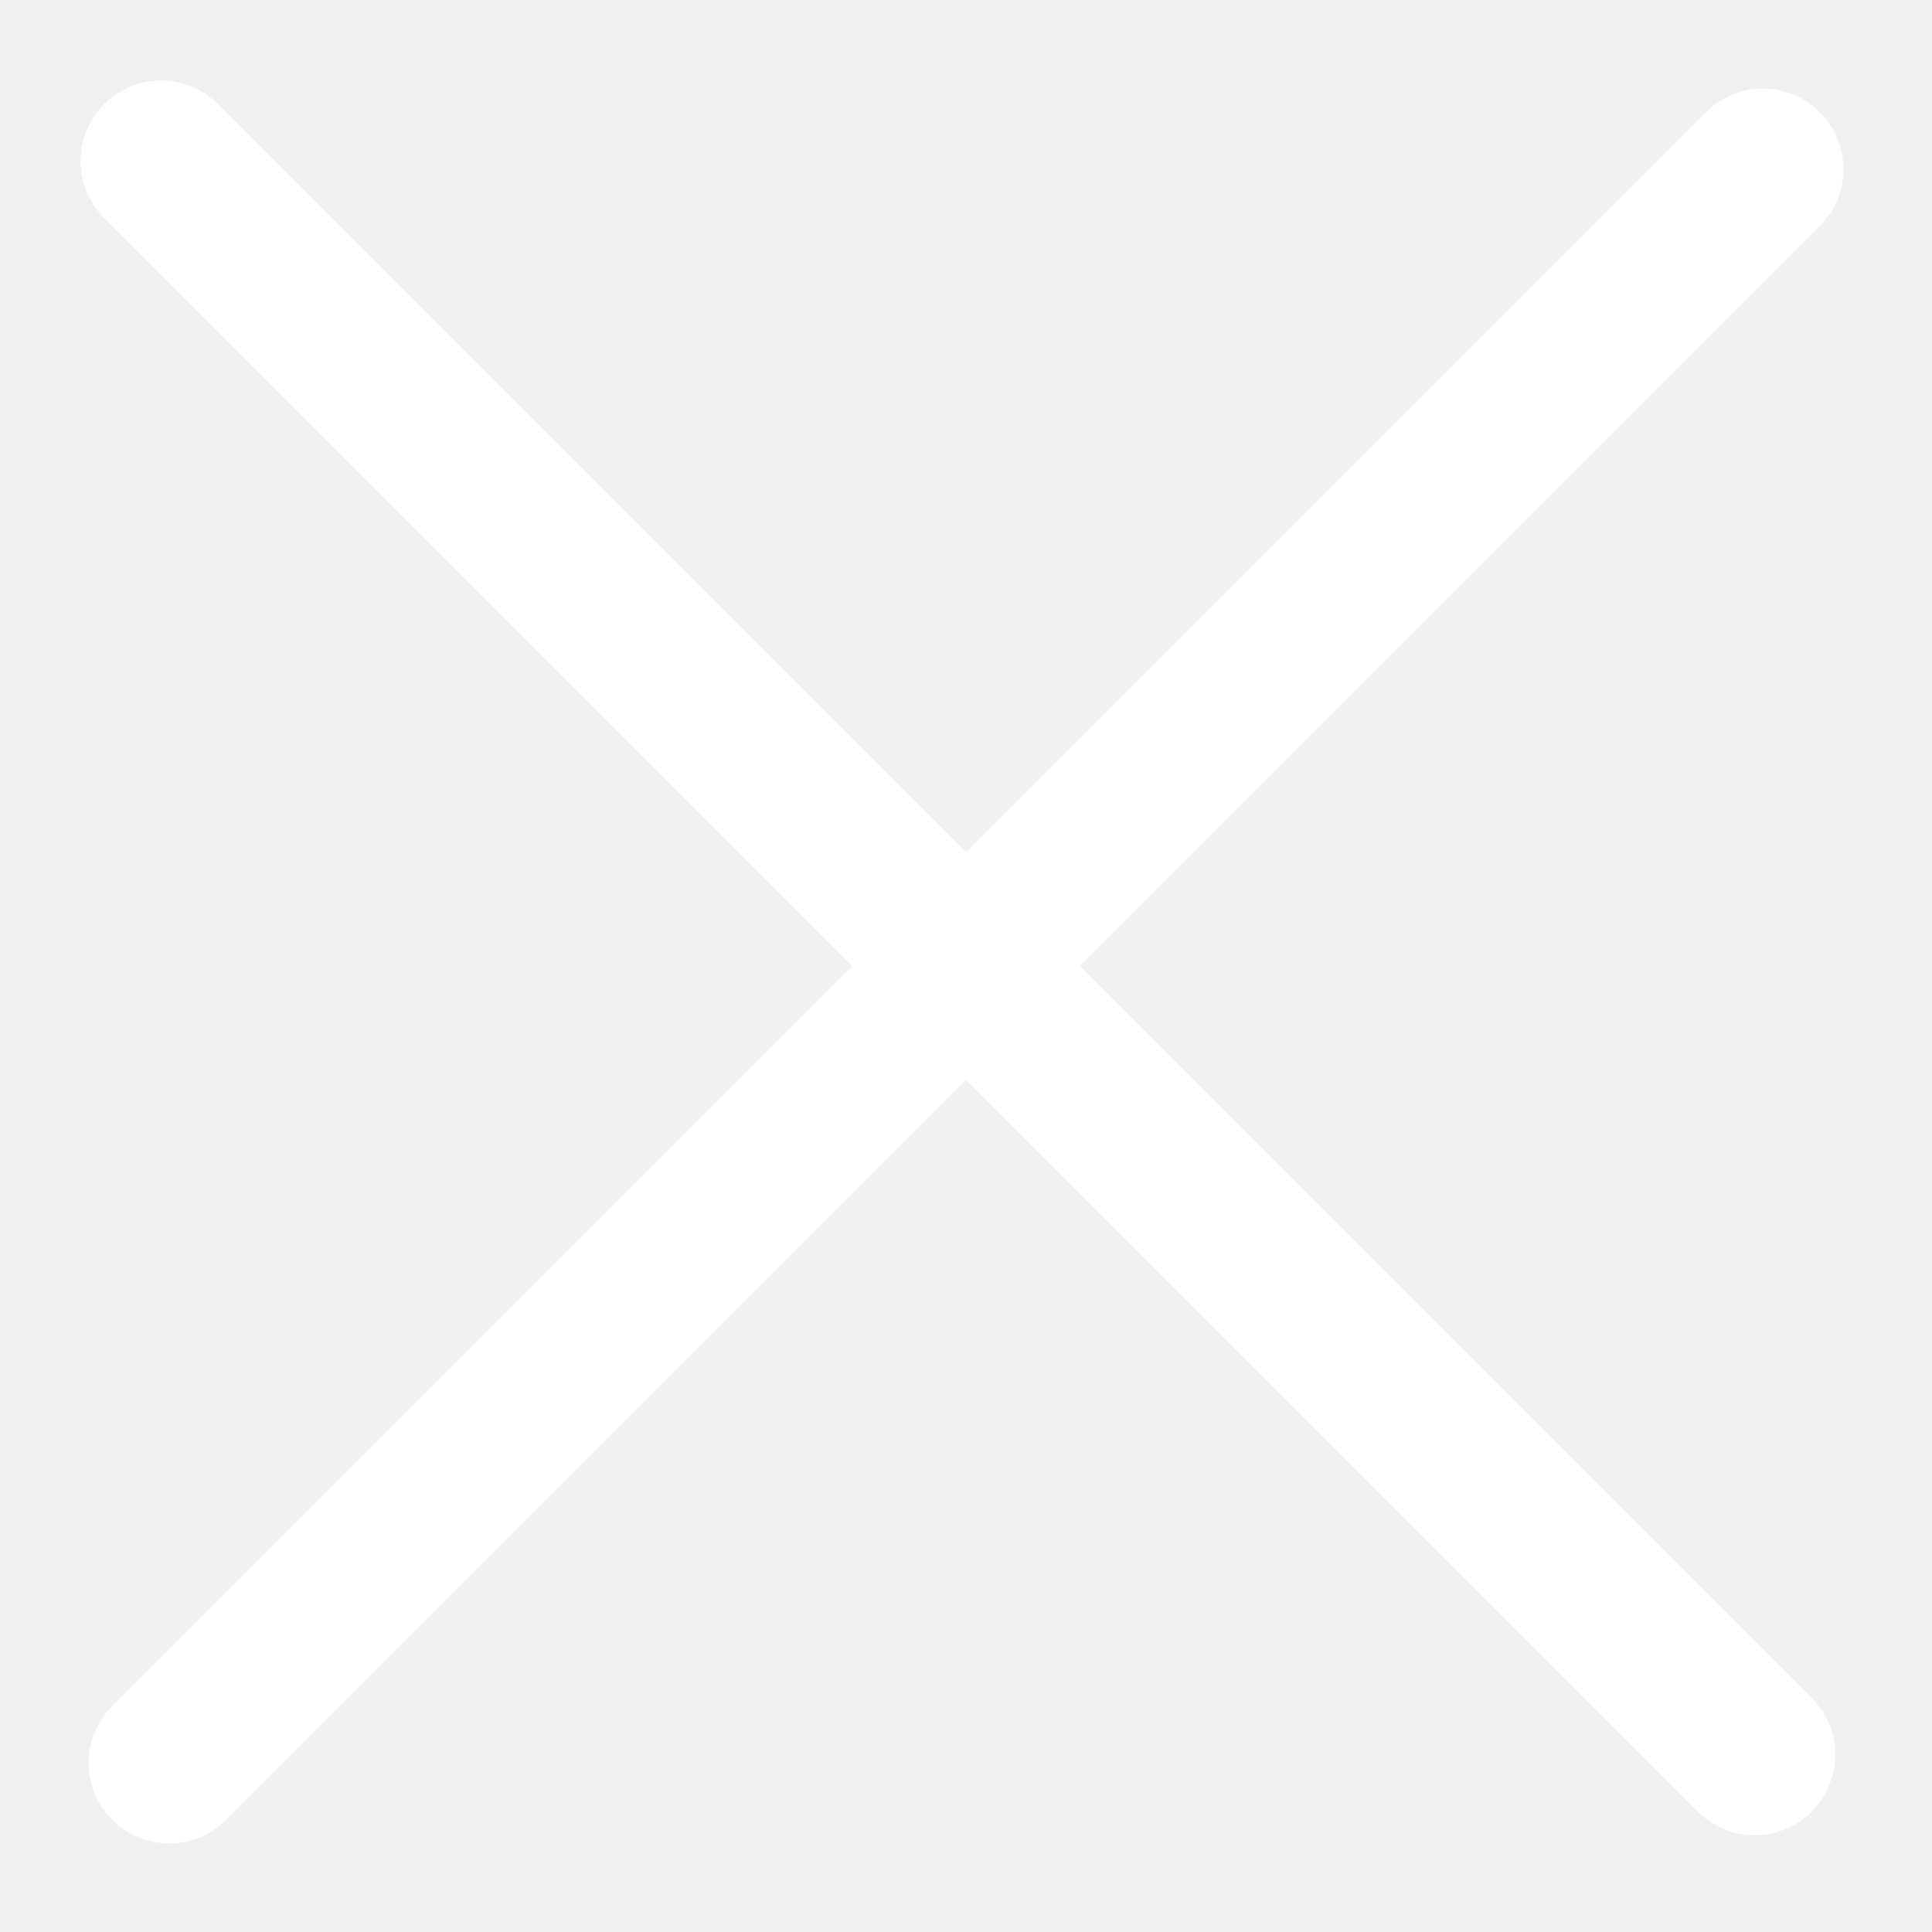
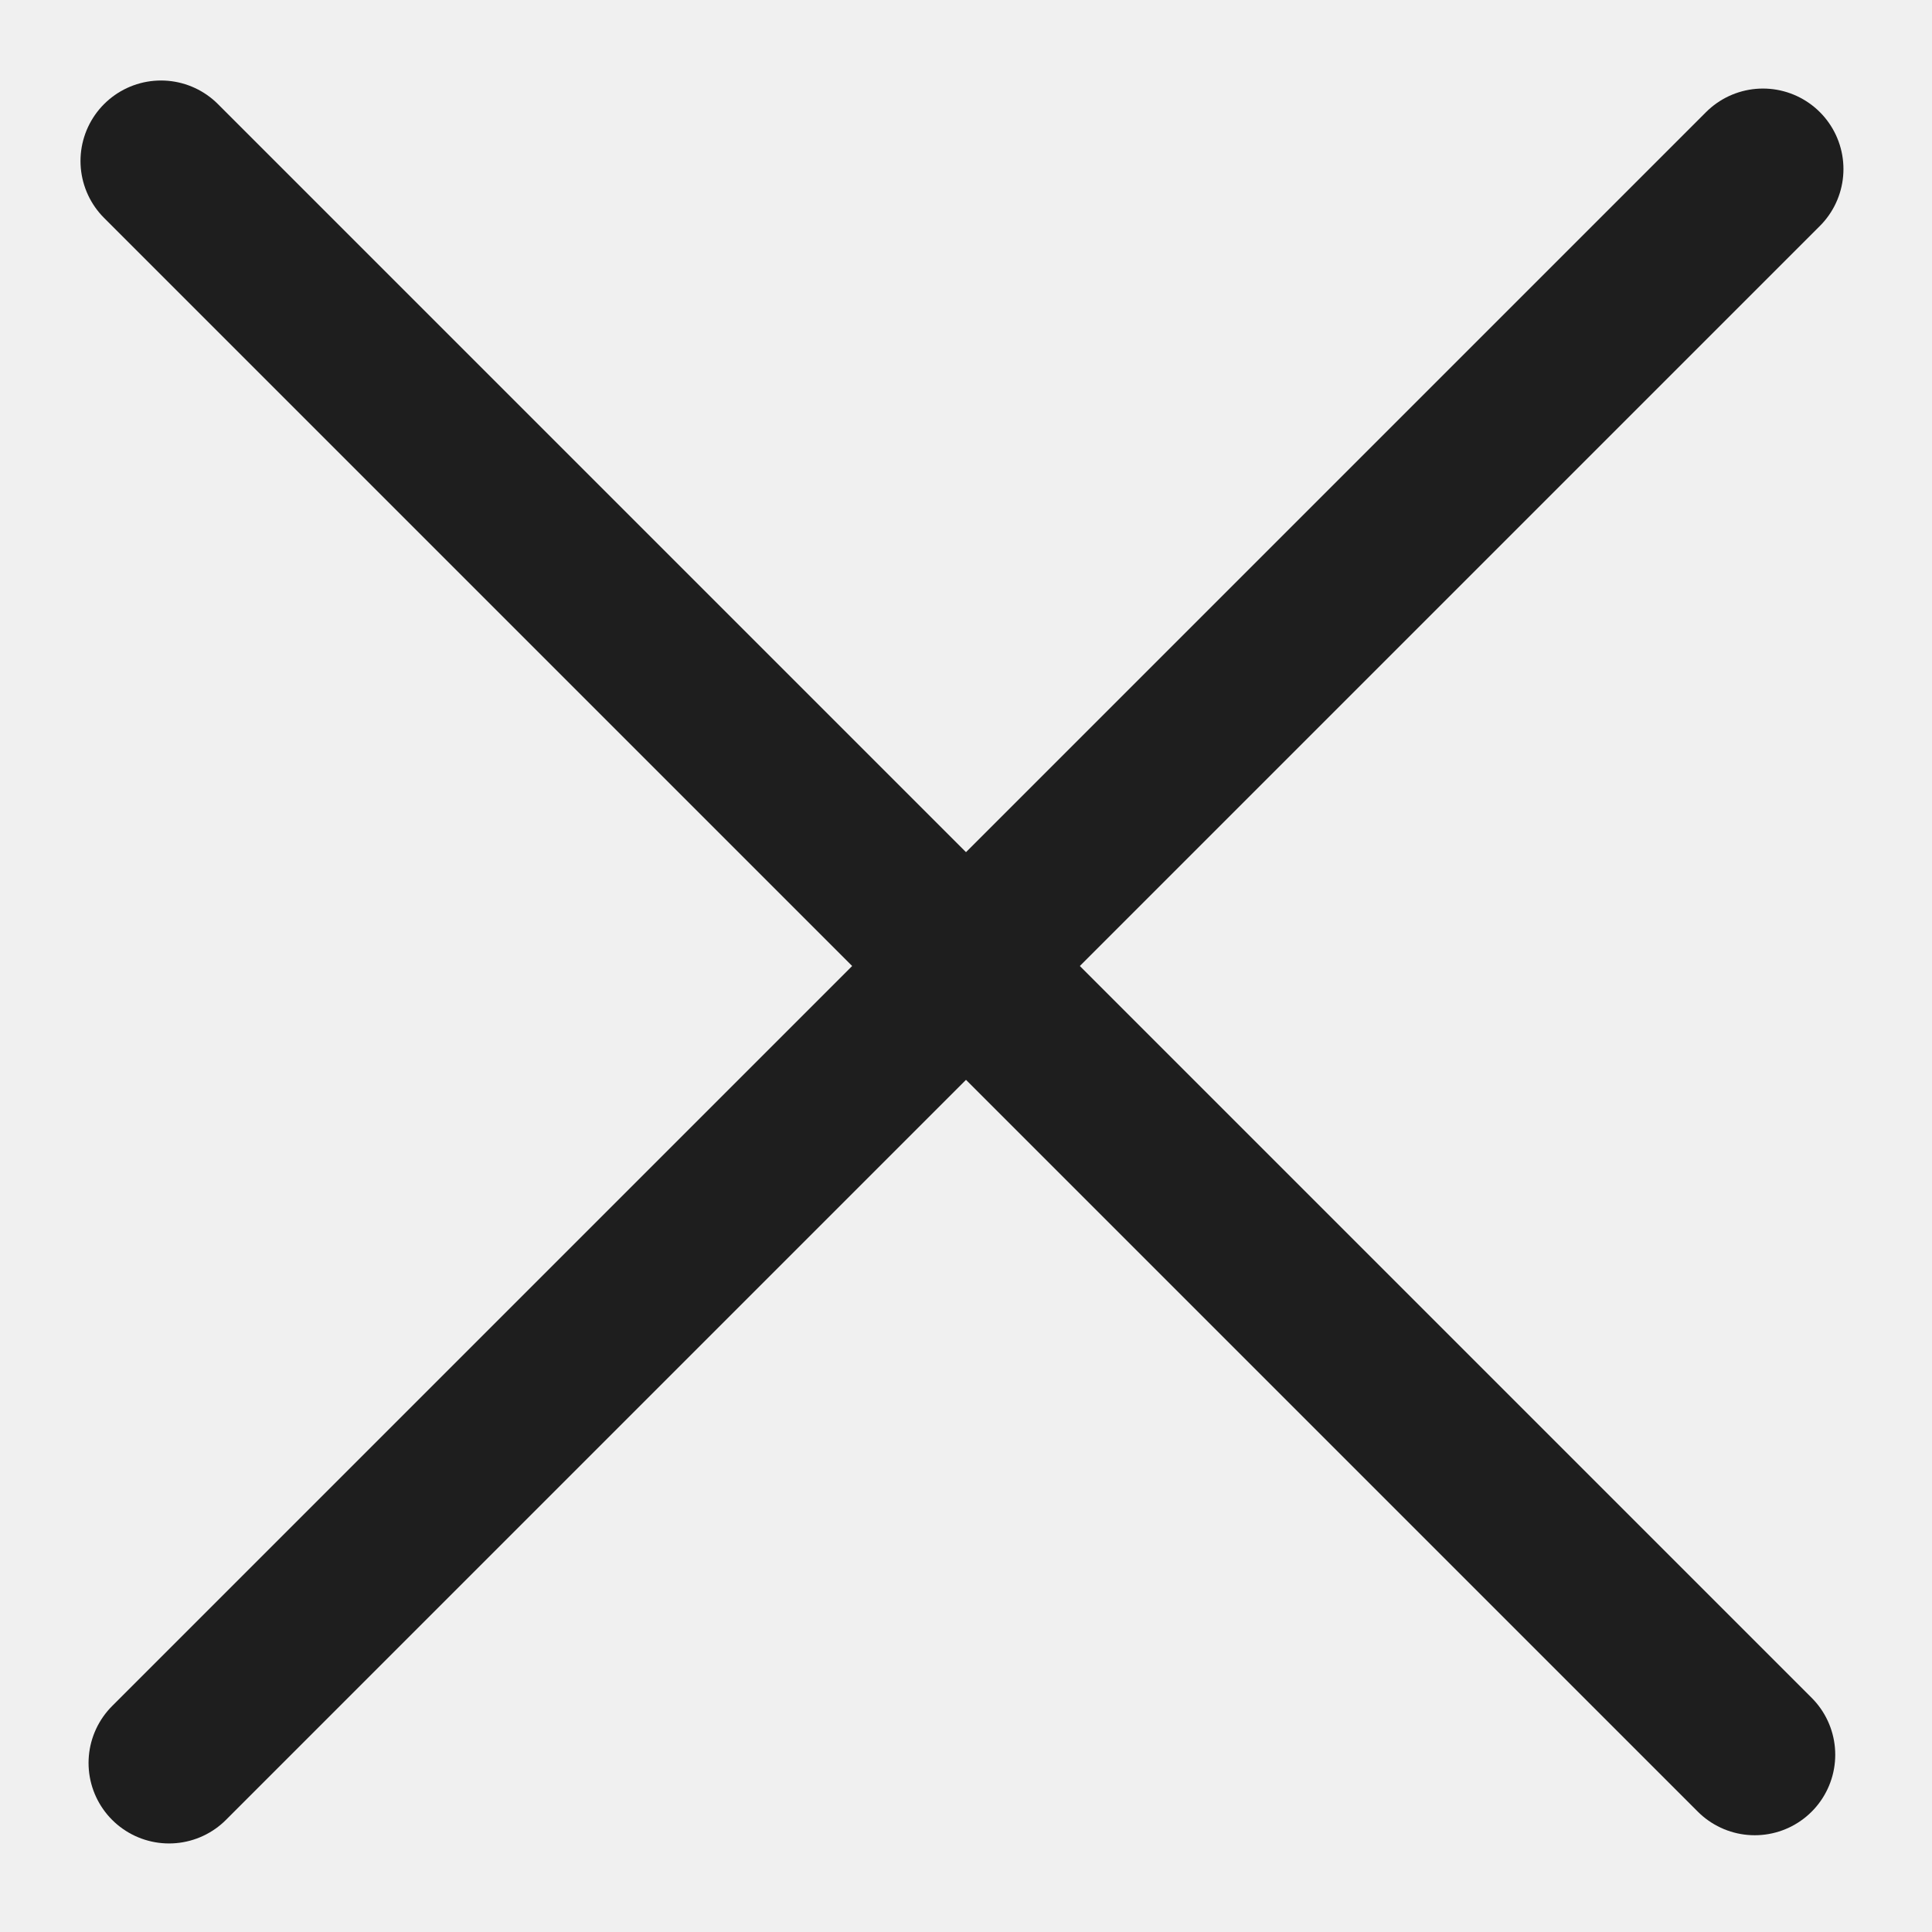
- <svg xmlns="http://www.w3.org/2000/svg" width="12" height="12" viewBox="0 0 12 12" fill="none">
-   <path d="M1.05 10.95L10.95 1.05" stroke="white" stroke-linecap="round" />
-   <path d="M1 1L10.899 10.899" stroke="white" stroke-linecap="round" />
+ <svg xmlns="http://www.w3.org/2000/svg" width="12" height="12" viewBox="0 0 12 12">
+   <path d="M1.05 10.95L10.95 1.05" stroke="#1E1E1E" stroke-linecap="round" />
+   <path d="M1 1L10.899 10.899" stroke="#1E1E1E" stroke-linecap="round" />
</svg>
